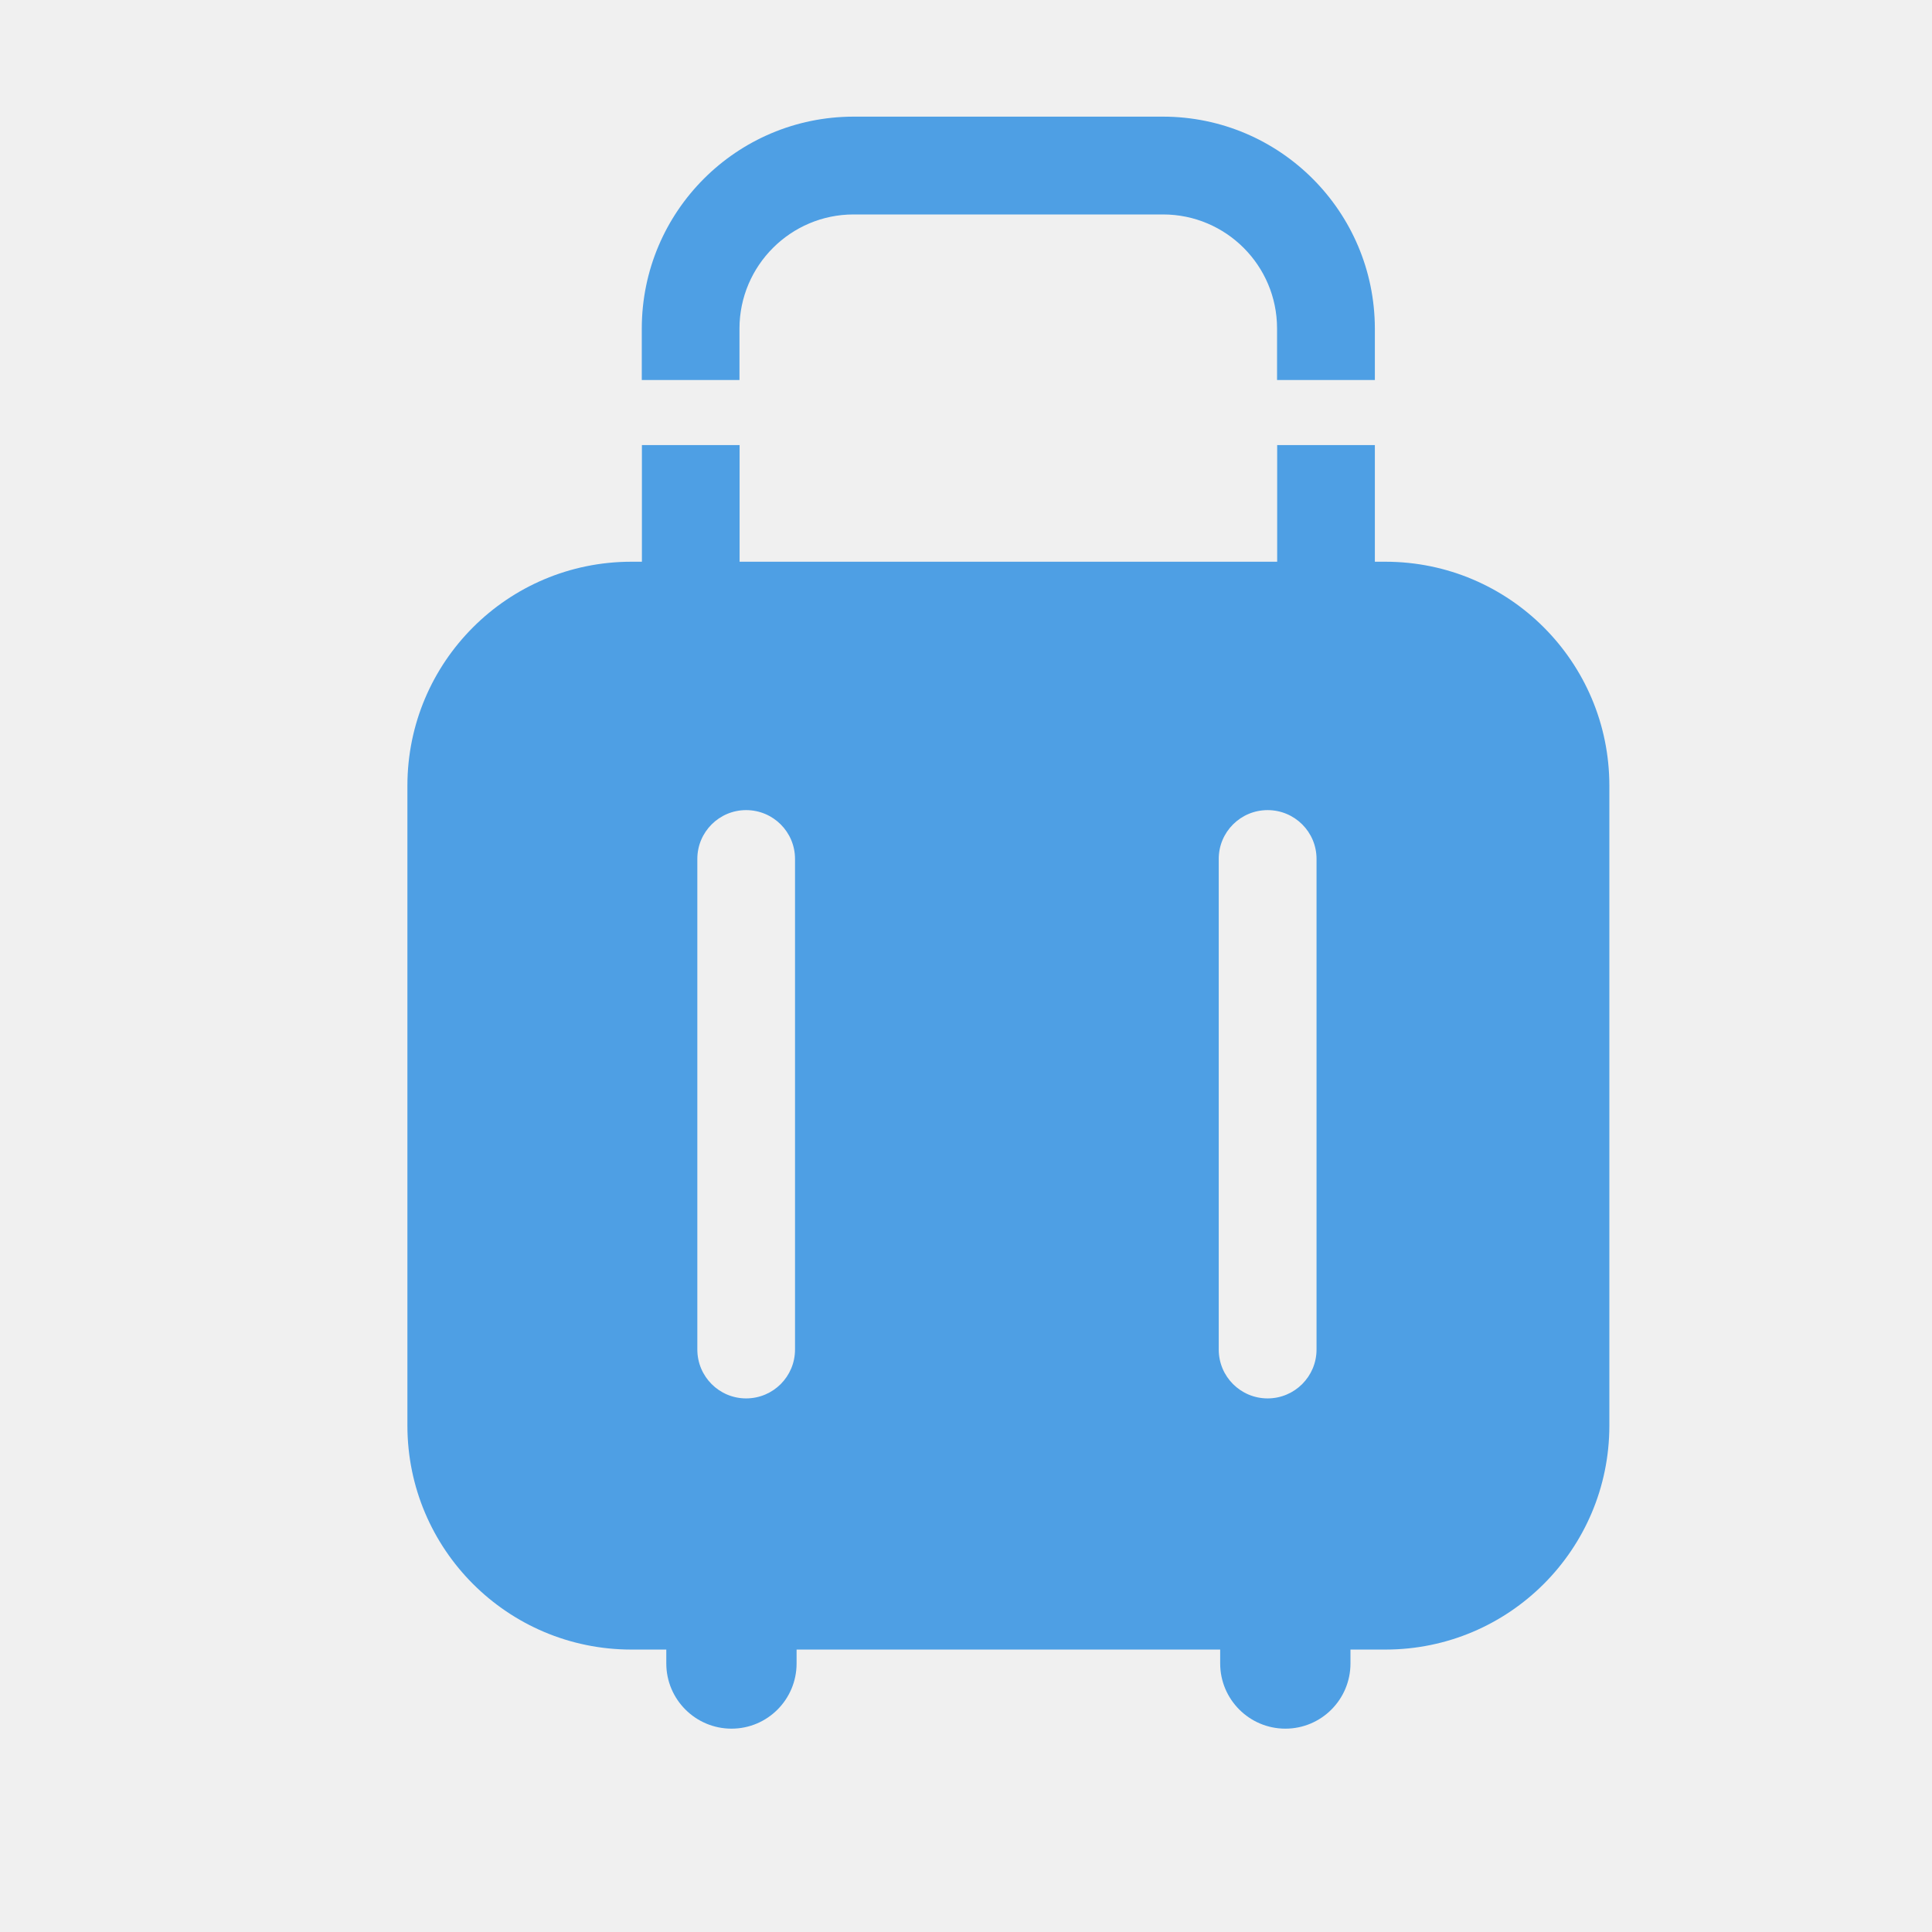
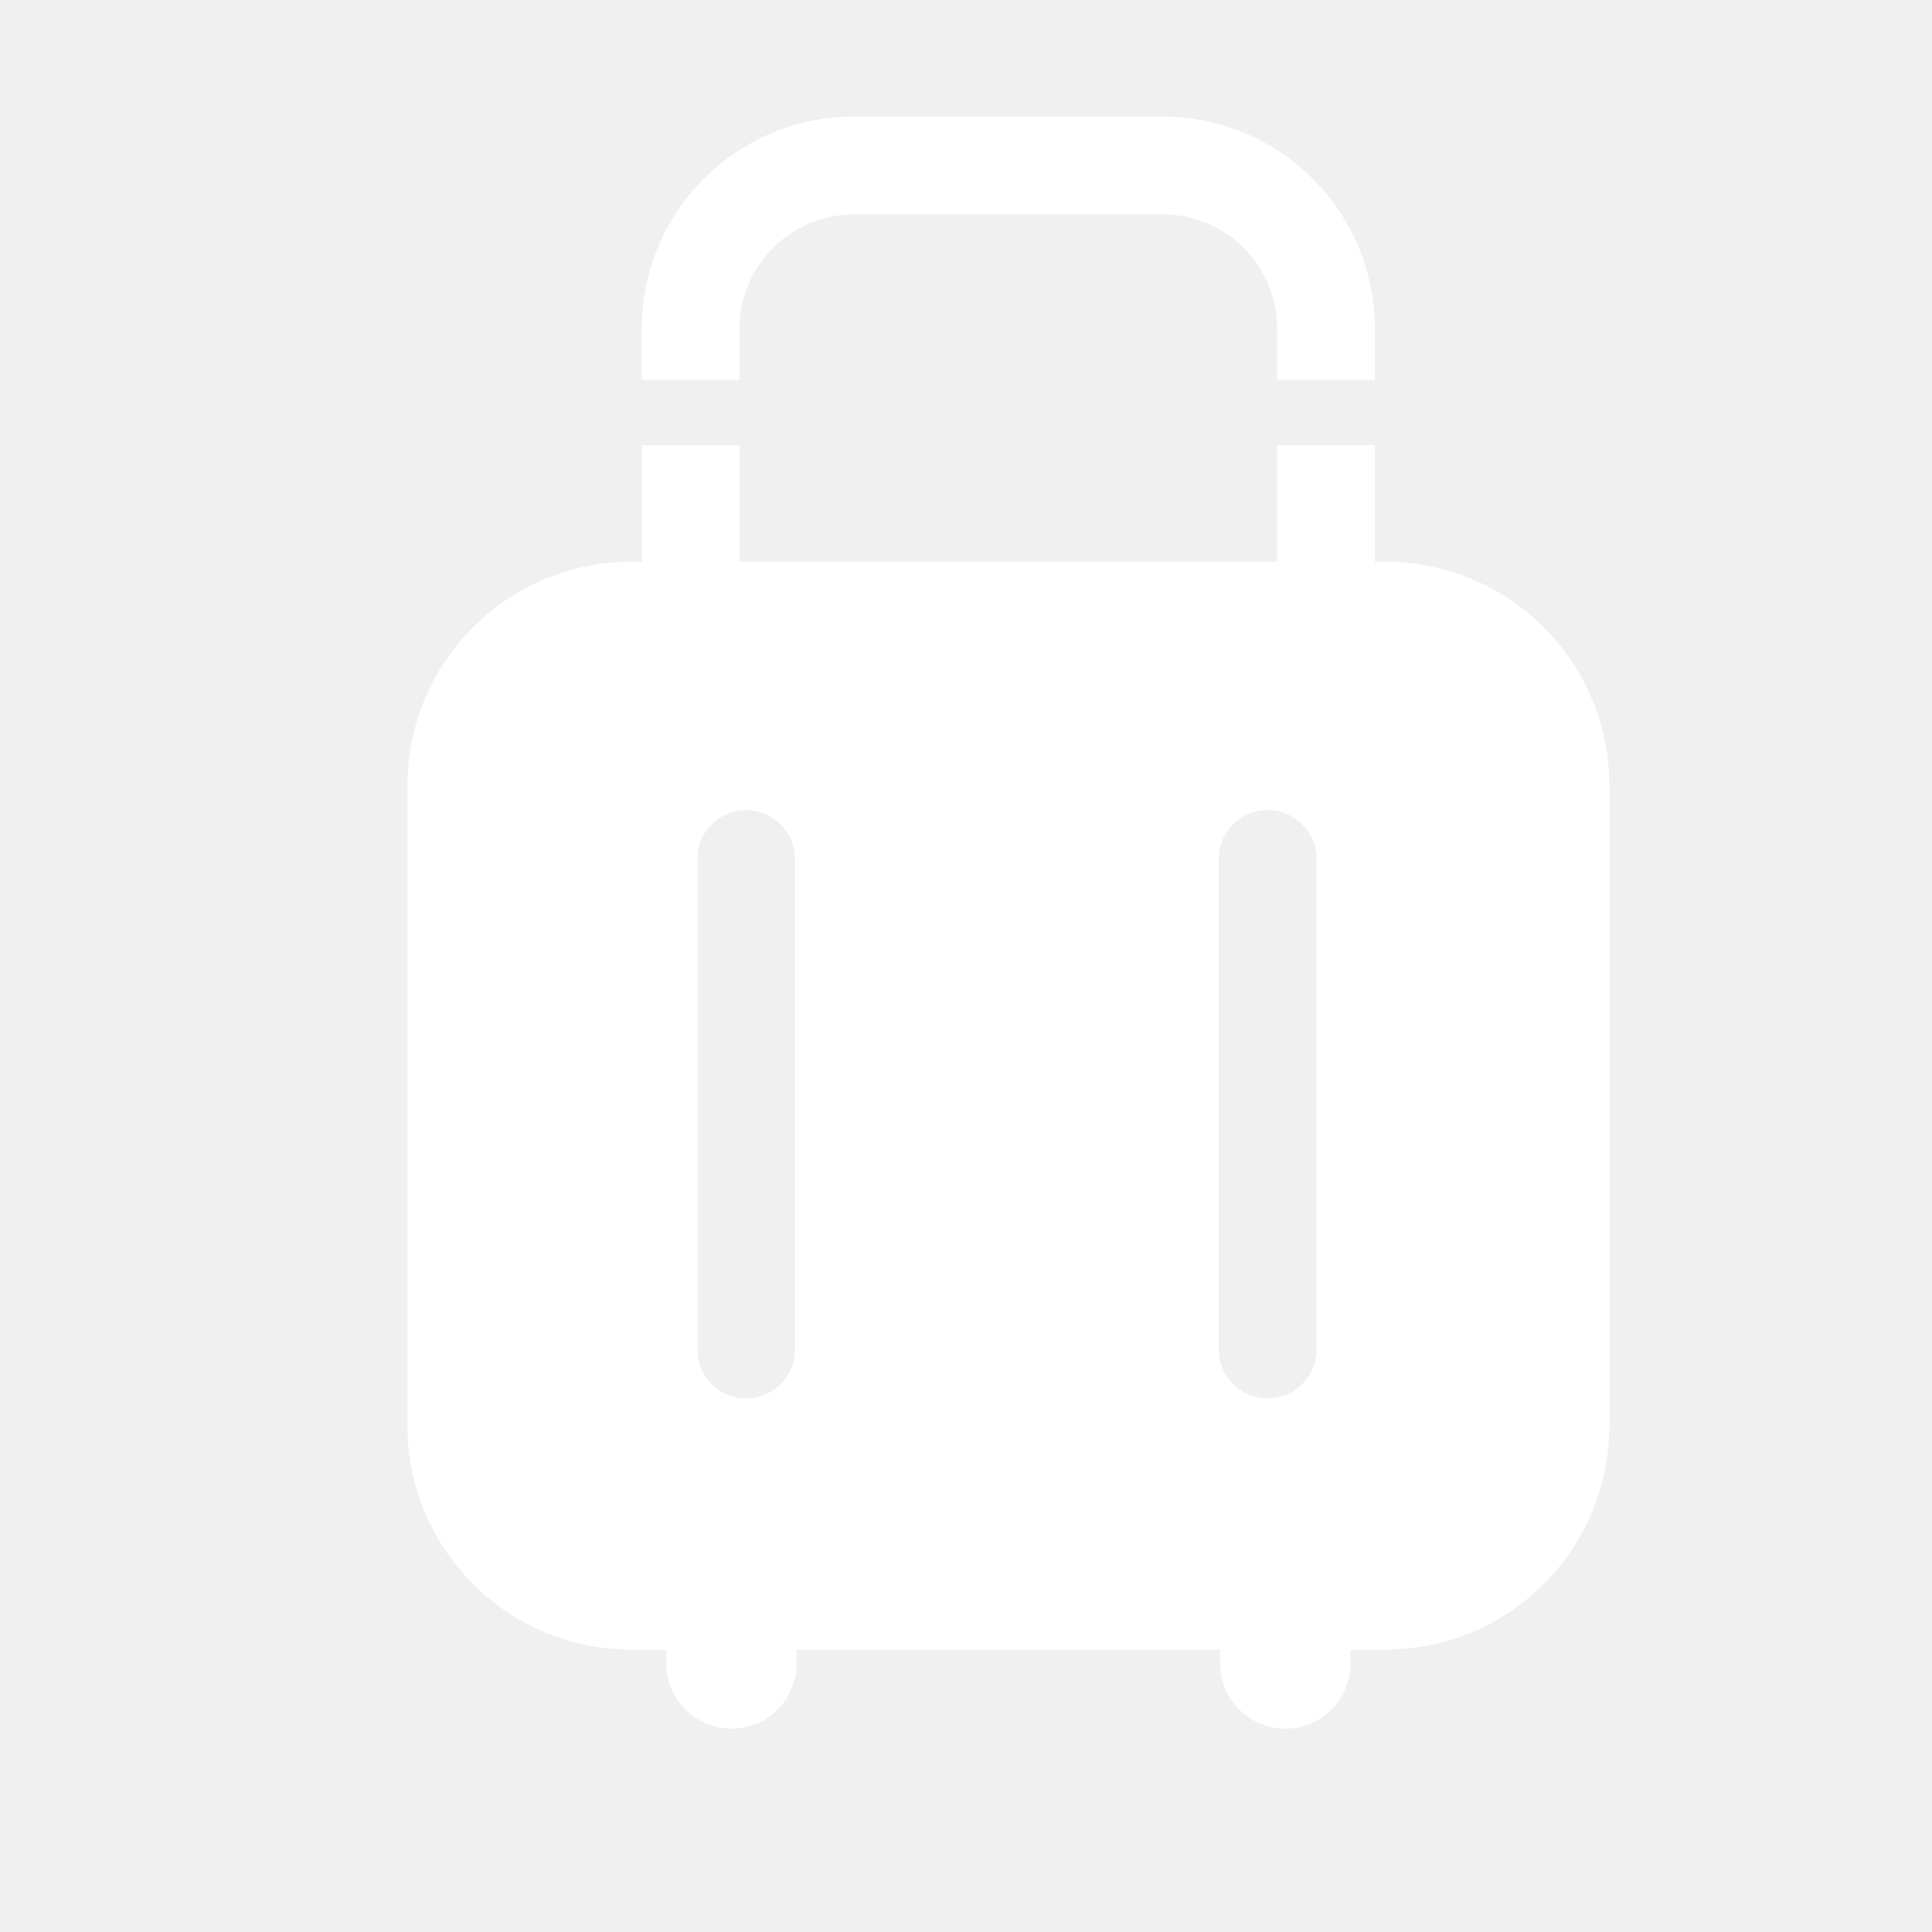
<svg xmlns="http://www.w3.org/2000/svg" width="16px" height="16px" viewBox="0 0 16 16" version="1.1">
  <defs />
  <g id="Page-2" stroke="none" stroke-width="1" fill="none" fill-rule="evenodd">
-     <g id="01-04旅行计划-机型选择" transform="translate(-73, -325)" fill="#4E9FE4">
+     <g id="01-04旅行计划-机型选择" transform="translate(-73, -325)" fill="#FFFFFF">
      <g id="Group" transform="translate(14, 120)">
        <g id="Group-2-Copy" transform="translate(59, 205)">
          <g id="icon">
            <path d="M11.386,4.652 L11.386,3.686 L10.577,3.686 L10.577,4.652 L6.125,4.652 L6.125,3.686 L5.316,3.686 L5.316,4.652 L5.227,4.652 C4.204,4.653 3.375,5.482 3.374,6.505 L3.374,11.808 C3.375,12.831 4.204,13.66 5.227,13.661 L5.518,13.661 L5.518,13.776 C5.518,14.074 5.76,14.316 6.058,14.316 C6.356,14.316 6.597,14.074 6.597,13.776 L6.597,13.661 L10.105,13.661 L10.105,13.776 C10.105,14.074 10.347,14.316 10.645,14.316 C10.943,14.316 11.184,14.074 11.184,13.776 L11.184,13.661 L11.475,13.661 C12.498,13.66 13.327,12.831 13.328,11.808 L13.328,6.505 C13.327,5.482 12.498,4.653 11.475,4.652 L11.386,4.652 Z M6.179,6.709 C6.403,6.709 6.584,6.89 6.584,7.113 L6.584,11.176 C6.584,11.4 6.403,11.581 6.179,11.581 C5.956,11.581 5.775,11.4 5.775,11.176 L5.775,7.113 C5.775,6.89 5.956,6.709 6.179,6.709 Z M10.498,6.709 C10.722,6.709 10.903,6.89 10.903,7.113 L10.903,11.176 C10.903,11.4 10.721,11.581 10.498,11.581 C10.274,11.581 10.093,11.4 10.093,11.176 L10.093,7.113 C10.093,6.89 10.274,6.709 10.498,6.709 Z M7.069,1.776 L9.632,1.776 C10.153,1.776 10.576,2.199 10.576,2.72 L10.576,3.147 L11.386,3.147 L11.386,2.72 C11.384,1.752 10.6,0.967 9.632,0.966 L7.069,0.966 C6.101,0.967 5.316,1.751 5.315,2.72 L5.315,3.147 L6.124,3.147 L6.124,2.72 C6.125,2.199 6.549,1.776 7.069,1.776 Z" id="行李箱" />
          </g>
        </g>
      </g>
    </g>
  </g>
</svg>
